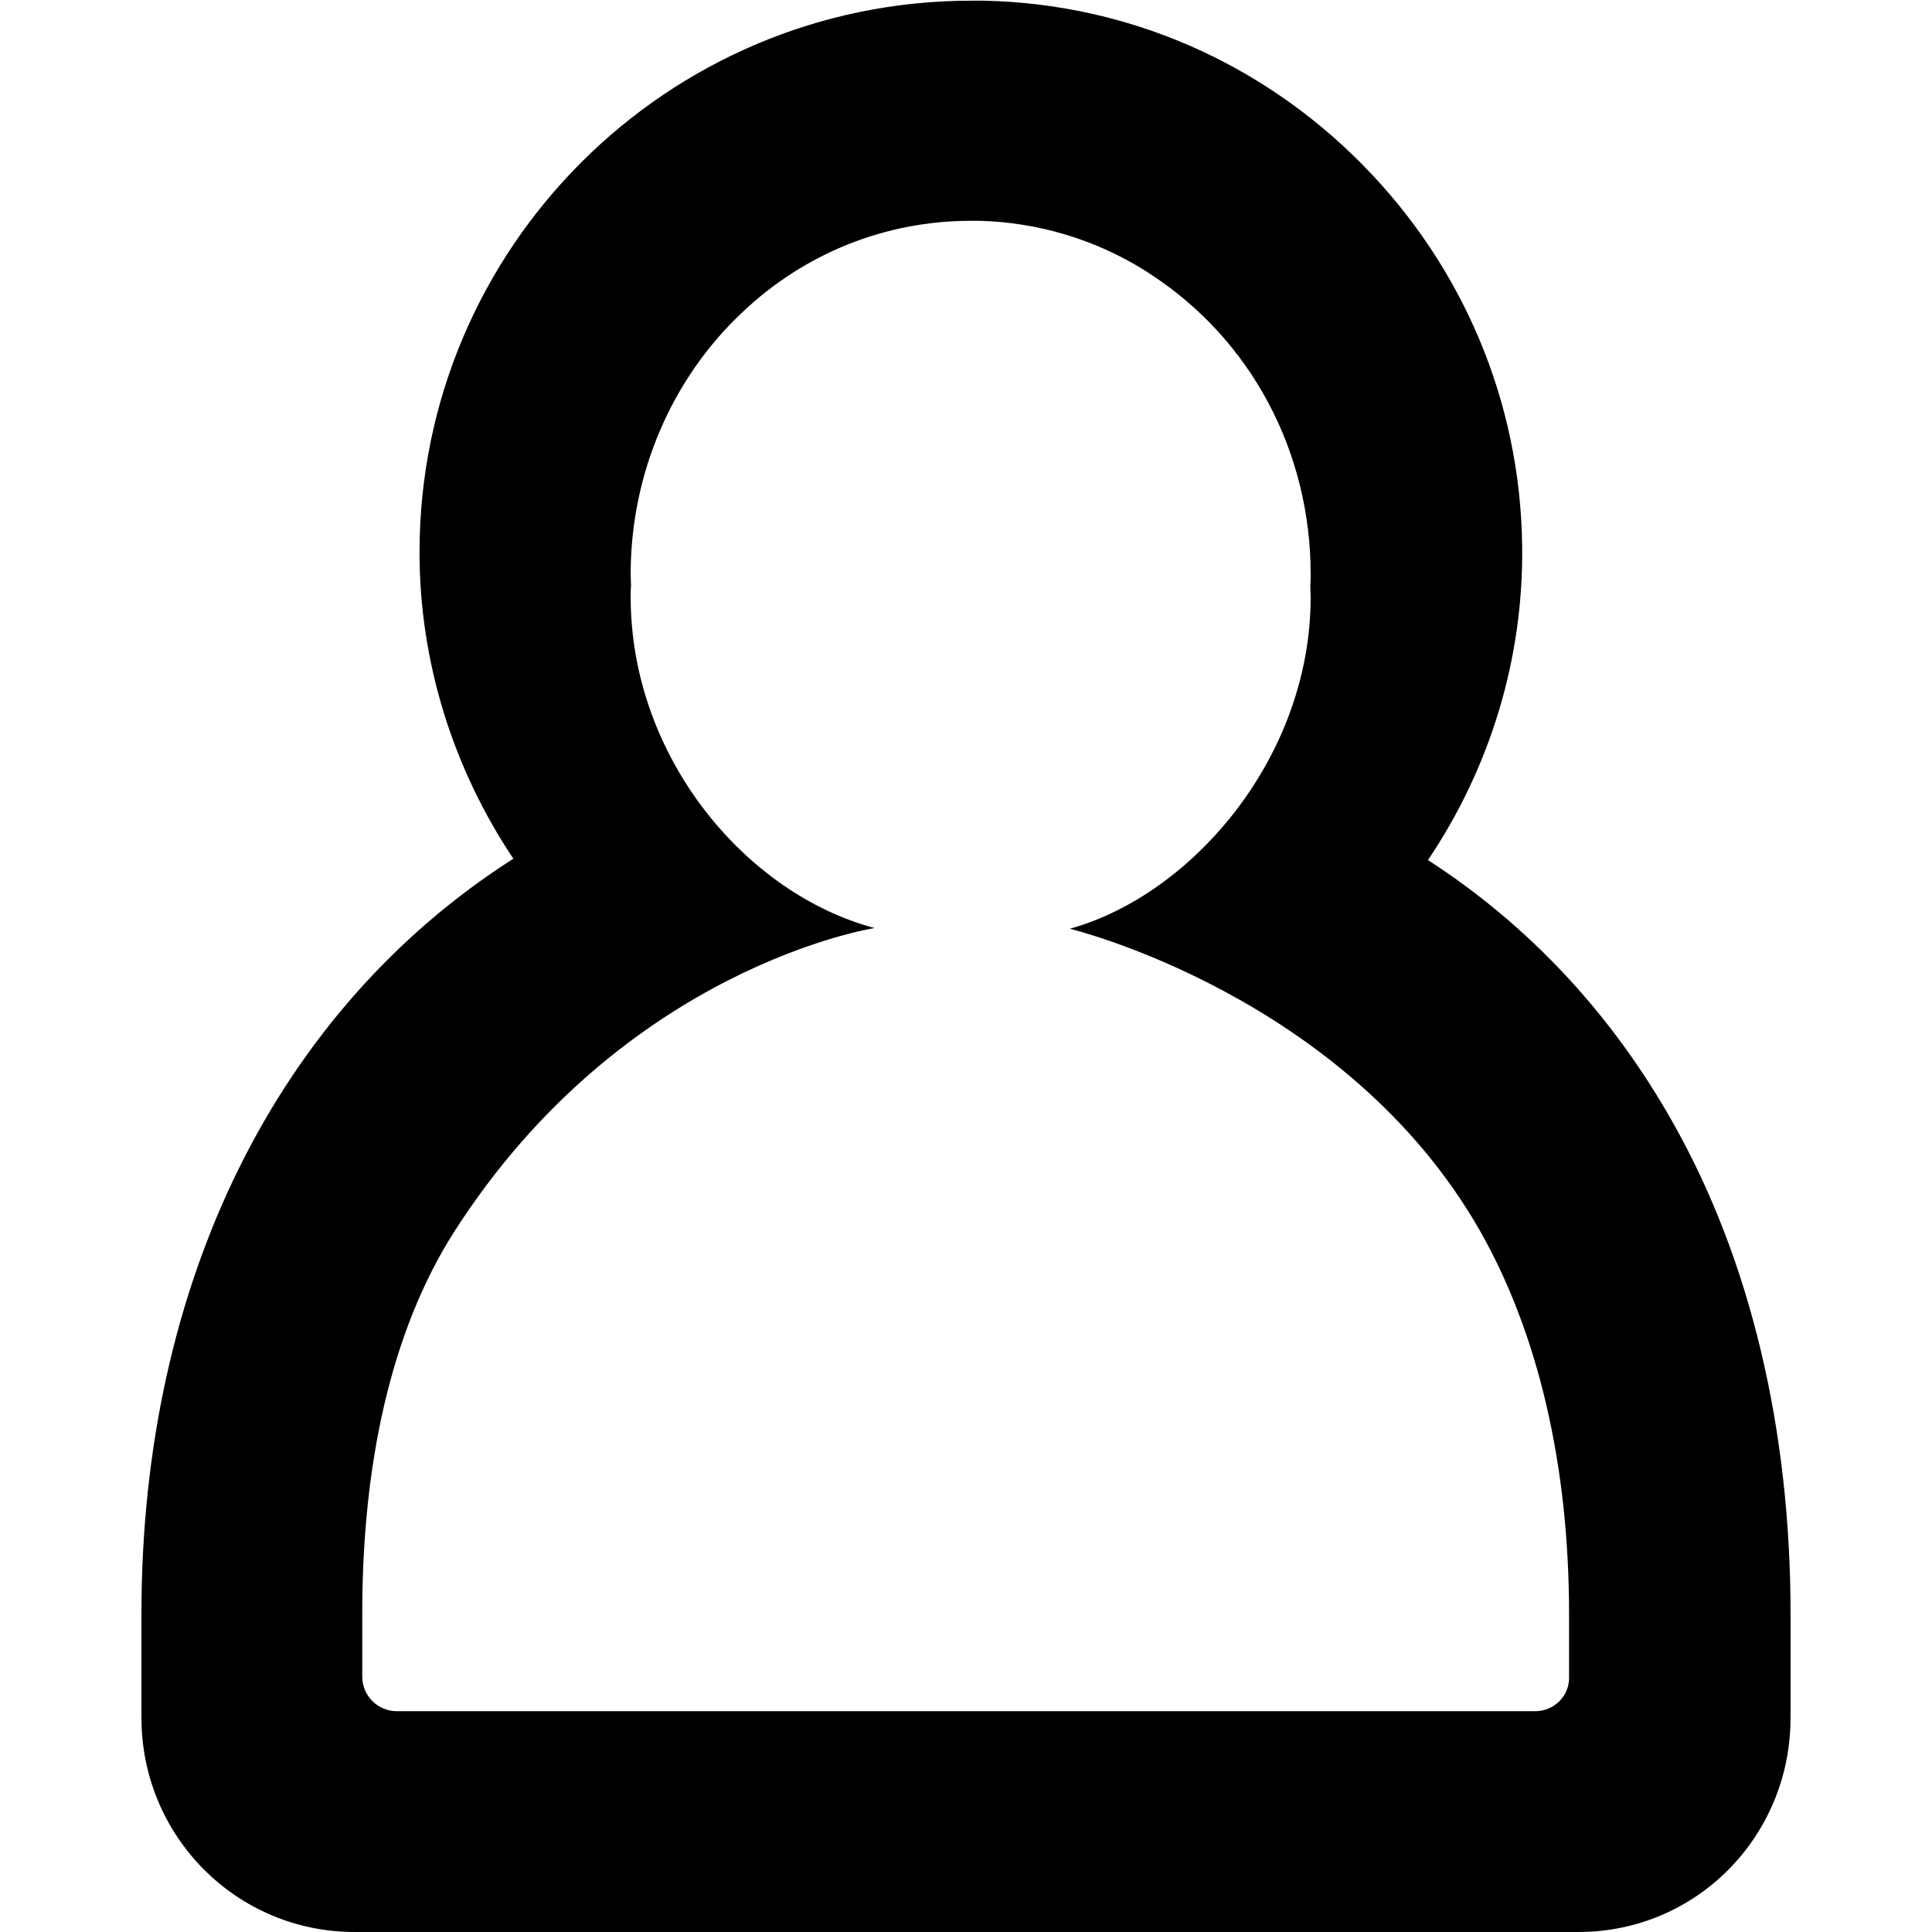
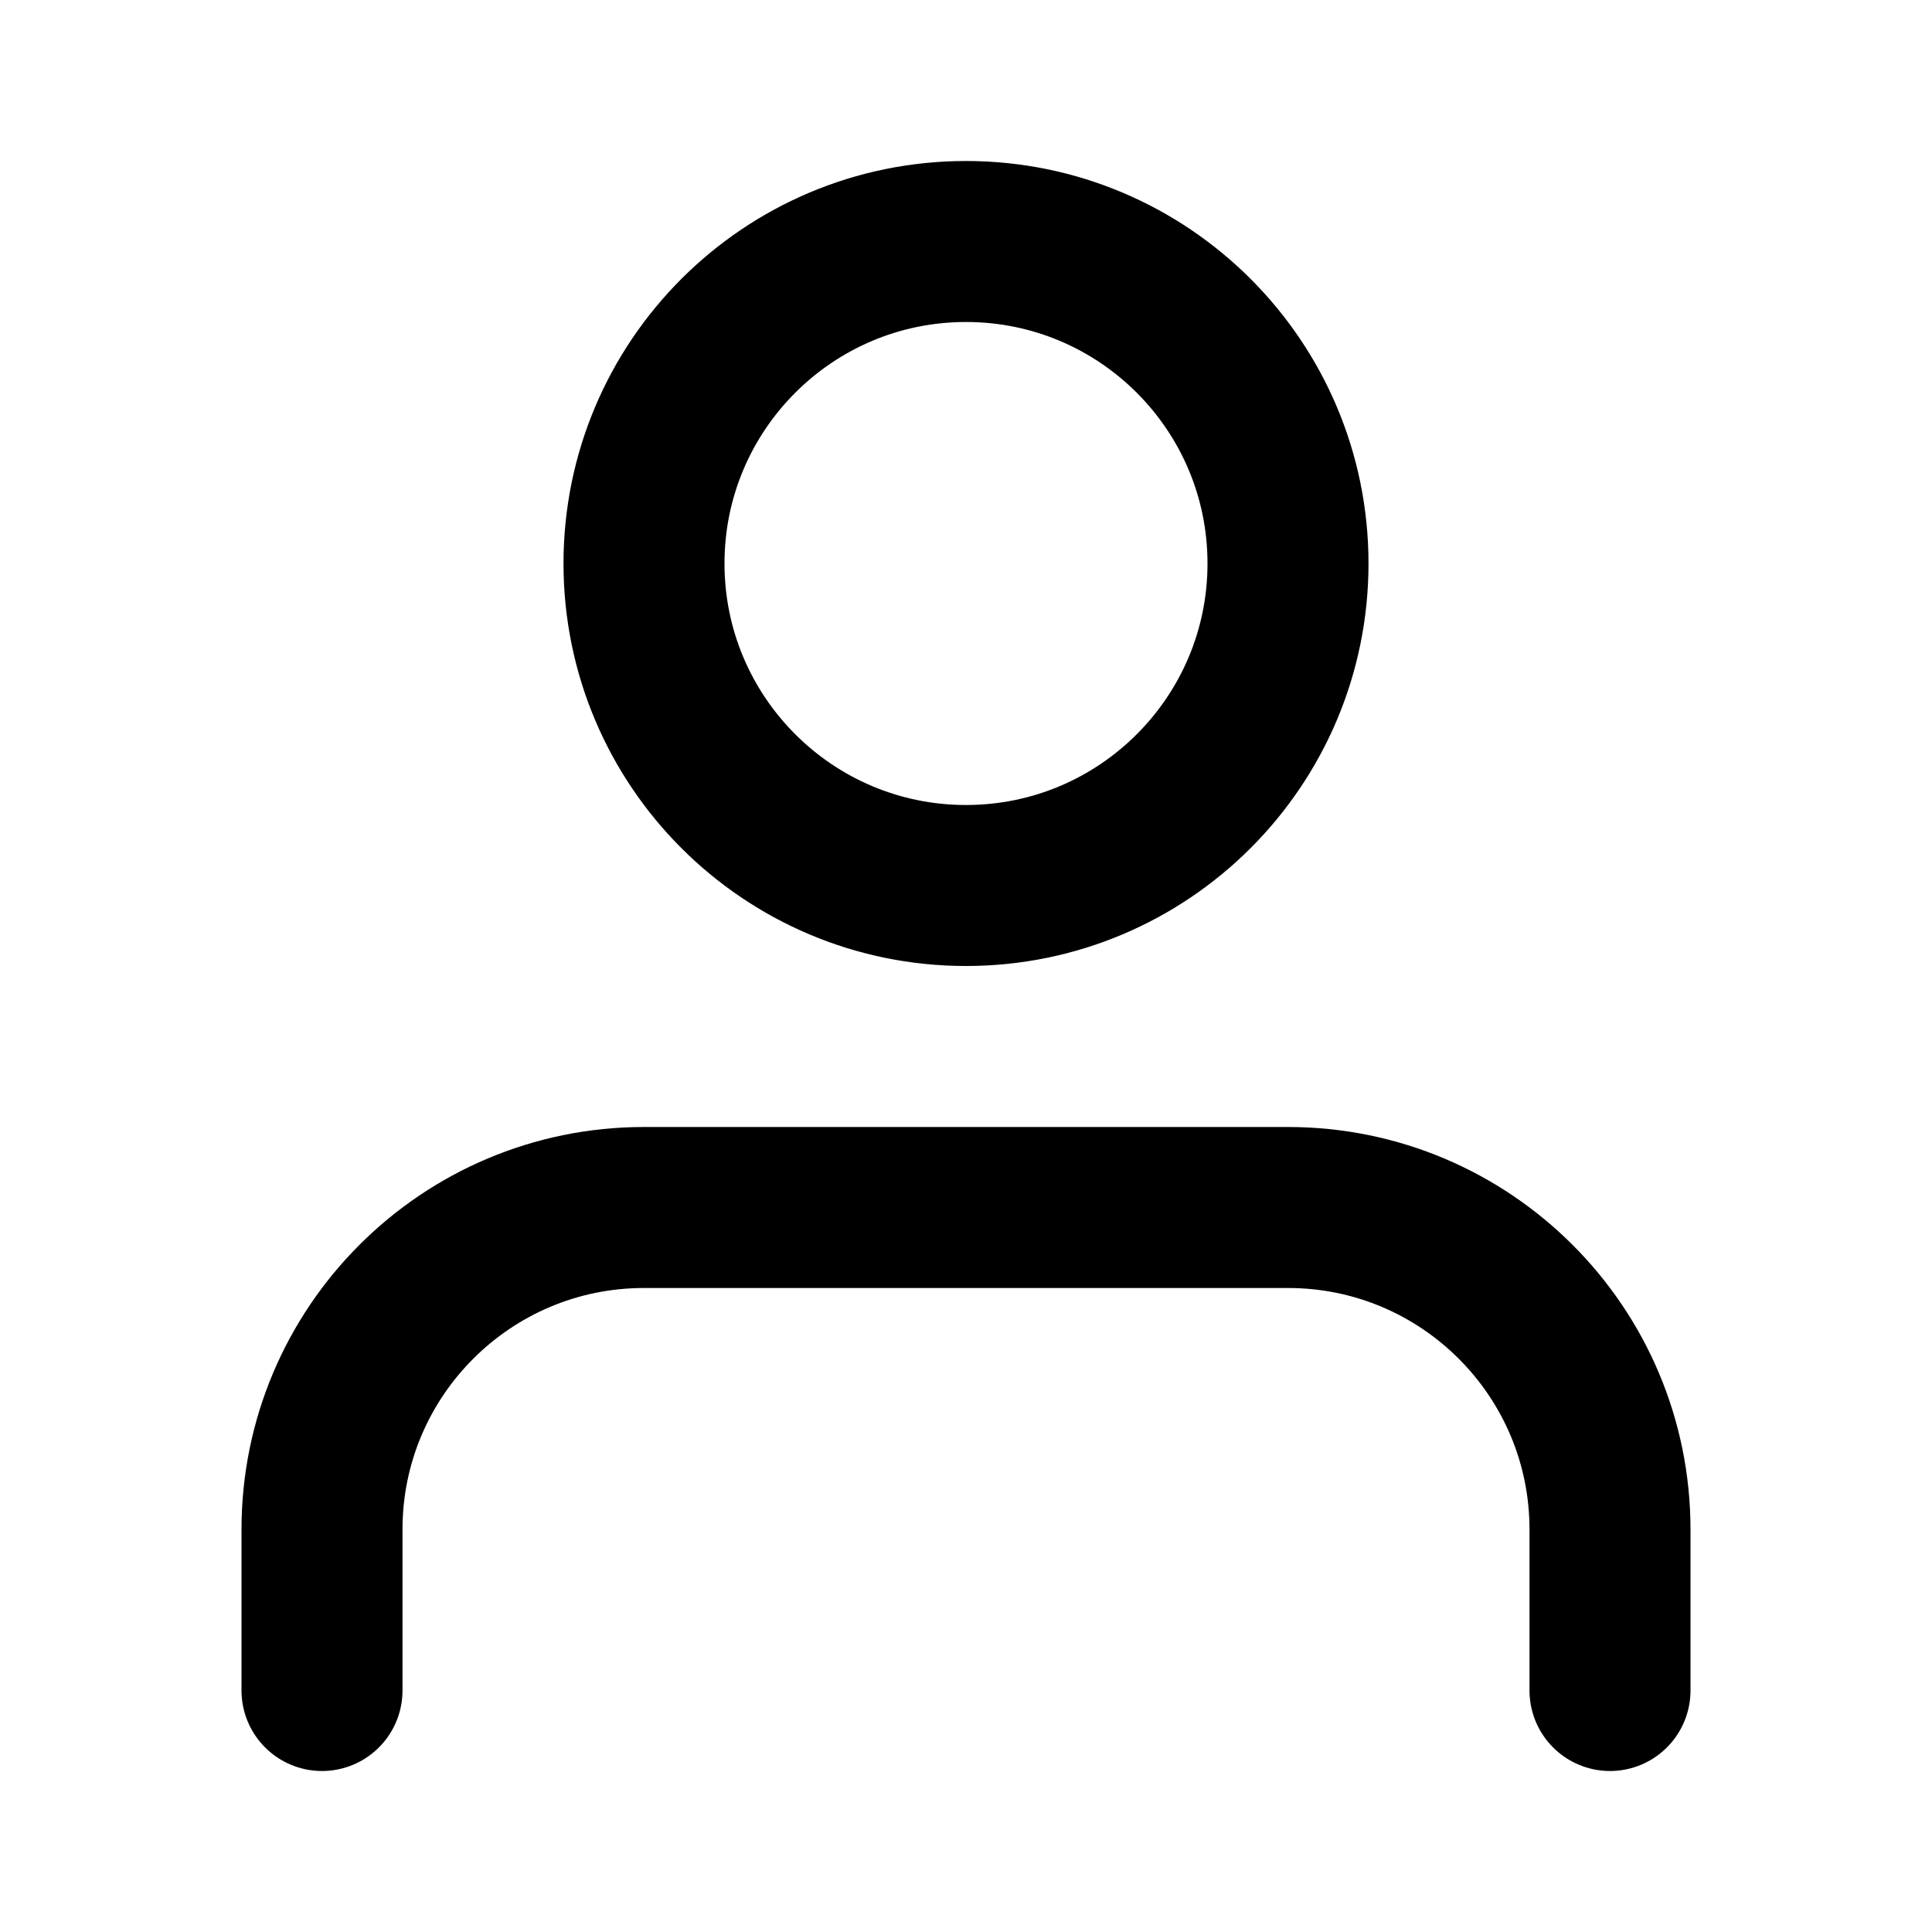
- <svg xmlns="http://www.w3.org/2000/svg" viewBox="0 0 560 560">
-   <path d="M484.9 325.4c-17.6-31.3-41.7-57.2-71-76.1 18-26.7 27.8-58.5 27.3-91.4-.6-41.4-17-80.5-46.3-110.2S326.7 1.1 285.3.2h-3.8c-88.2 0-159.9 71.7-159.9 159.9 0 31.9 9.8 62.8 27.2 88.8C80.5 292.5 41 371.5 41 467.7v30.2c0 34.3 27.5 62.1 61.8 62.1h354.7c34.3 0 61.5-27.8 61.5-62.1v-30.2c0-53.1-11.5-102.3-34.1-142.3zM445 496H115c-5.5 0-10-4.5-10-10v-18.3c0-42.2 7.9-81.4 26.8-110.9C181 280.1 253.5 269 253.5 269c-37.5-10-70.7-49.7-70.7-96 0-1.1 0-2.2.1-3.2 0-1.1-.1-2.2-.1-3.4 0-28.9 11.8-56.6 32.4-75.9 18-17.1 41.5-26.5 66.2-26.5h2.3c17.1.4 33.8 5.4 48.3 14.5.4.2.7.5 1.1.7l.4.3c29.1 18.9 46.4 51.4 46.4 86.9 0 1.1 0 2.2-.1 3.4 0 1.1.1 2.2.1 3.3 0 46.4-34.4 86.3-69.8 96.1 0 0 80 19.3 118.9 87.6 17 29.9 25.8 68.3 25.8 111V486c.2 5.5-4.3 10-9.8 10z" />
+ <svg xmlns="http://www.w3.org/2000/svg" width="24px" height="24px" viewBox="0 0 24 24" version="1.1">
+   <g id="icon/user" stroke="none" stroke-width="1" fill="none" fill-rule="evenodd" stroke-linecap="round" stroke-linejoin="round">
+     <path d="M4,21 L4,19 C4,16.791 5.791,15 8,15 L16,15 C18.209,15 20,16.791 20,19 L20,21 M12,11 C14.209,11 16,9.209 16,7 C16,4.791 14.209,3 12,3 C9.791,3 8,4.791 8,7 M12,11 C9.791,11 8,9.209 8,7 C8,4.791 9.791,3 12,3 C14.209,3 16,4.791 16,7" id="Shape" stroke="#000000" stroke-width="2" />
+   </g>
</svg>
